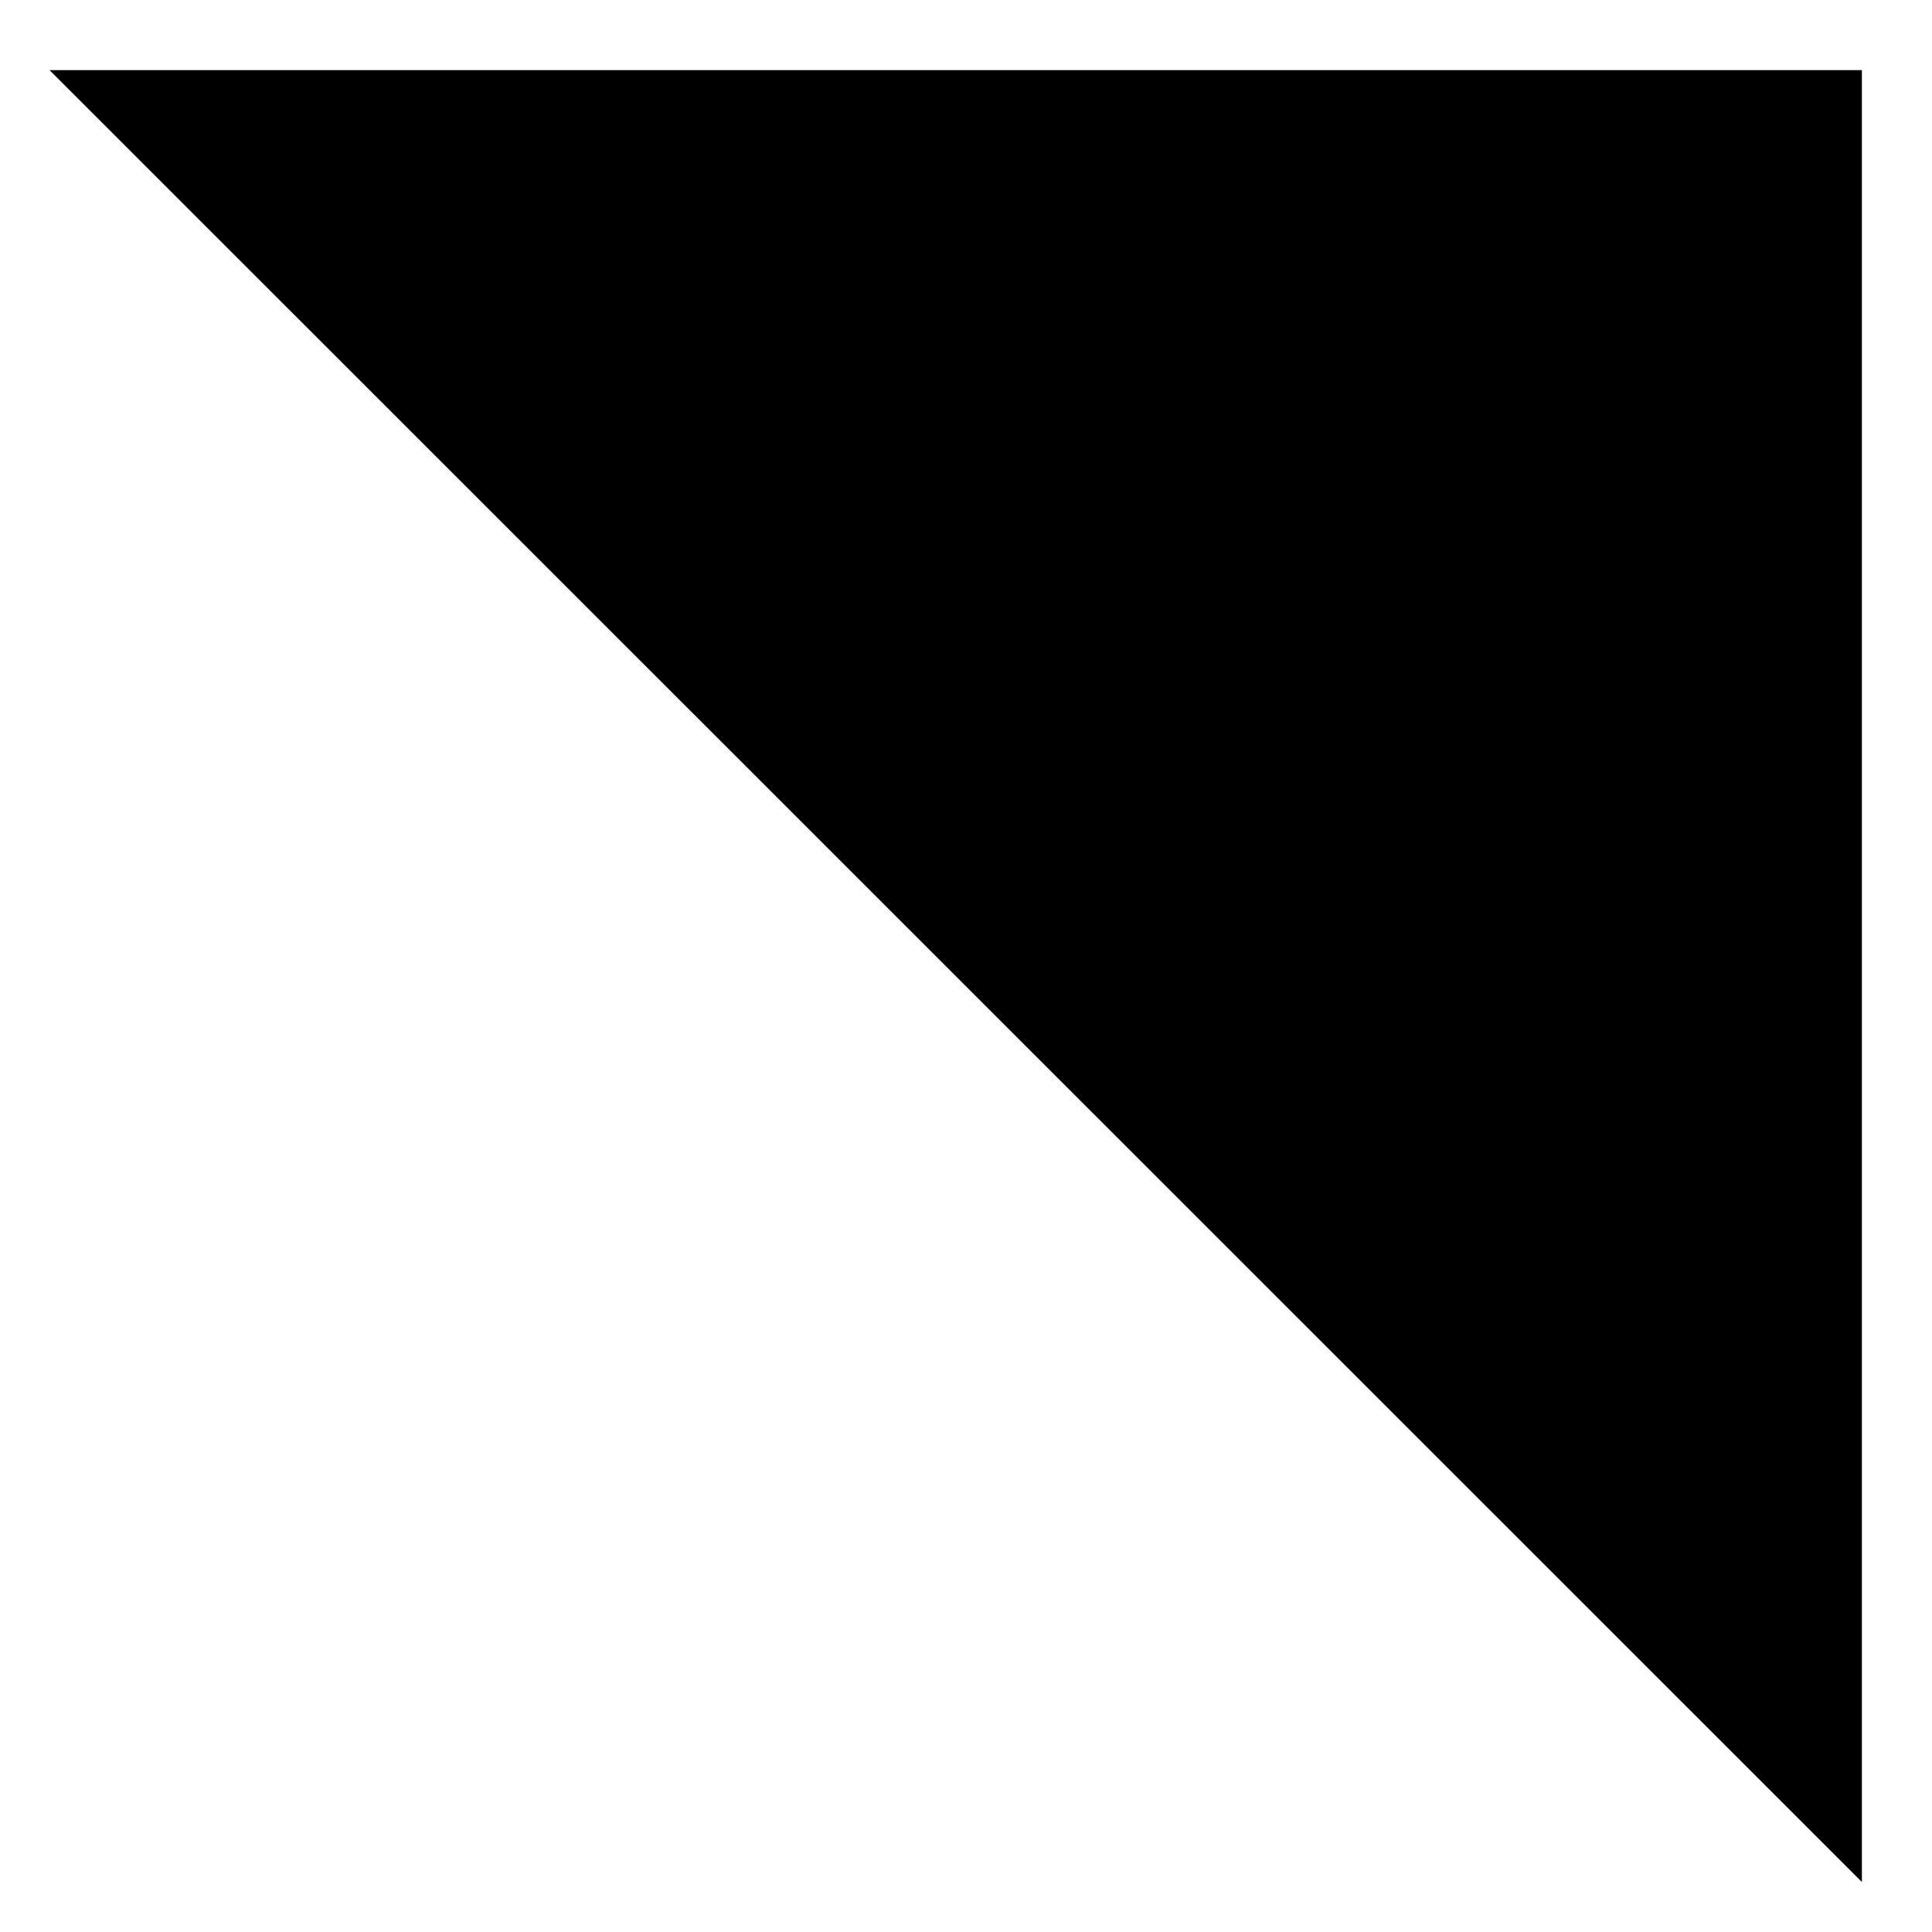
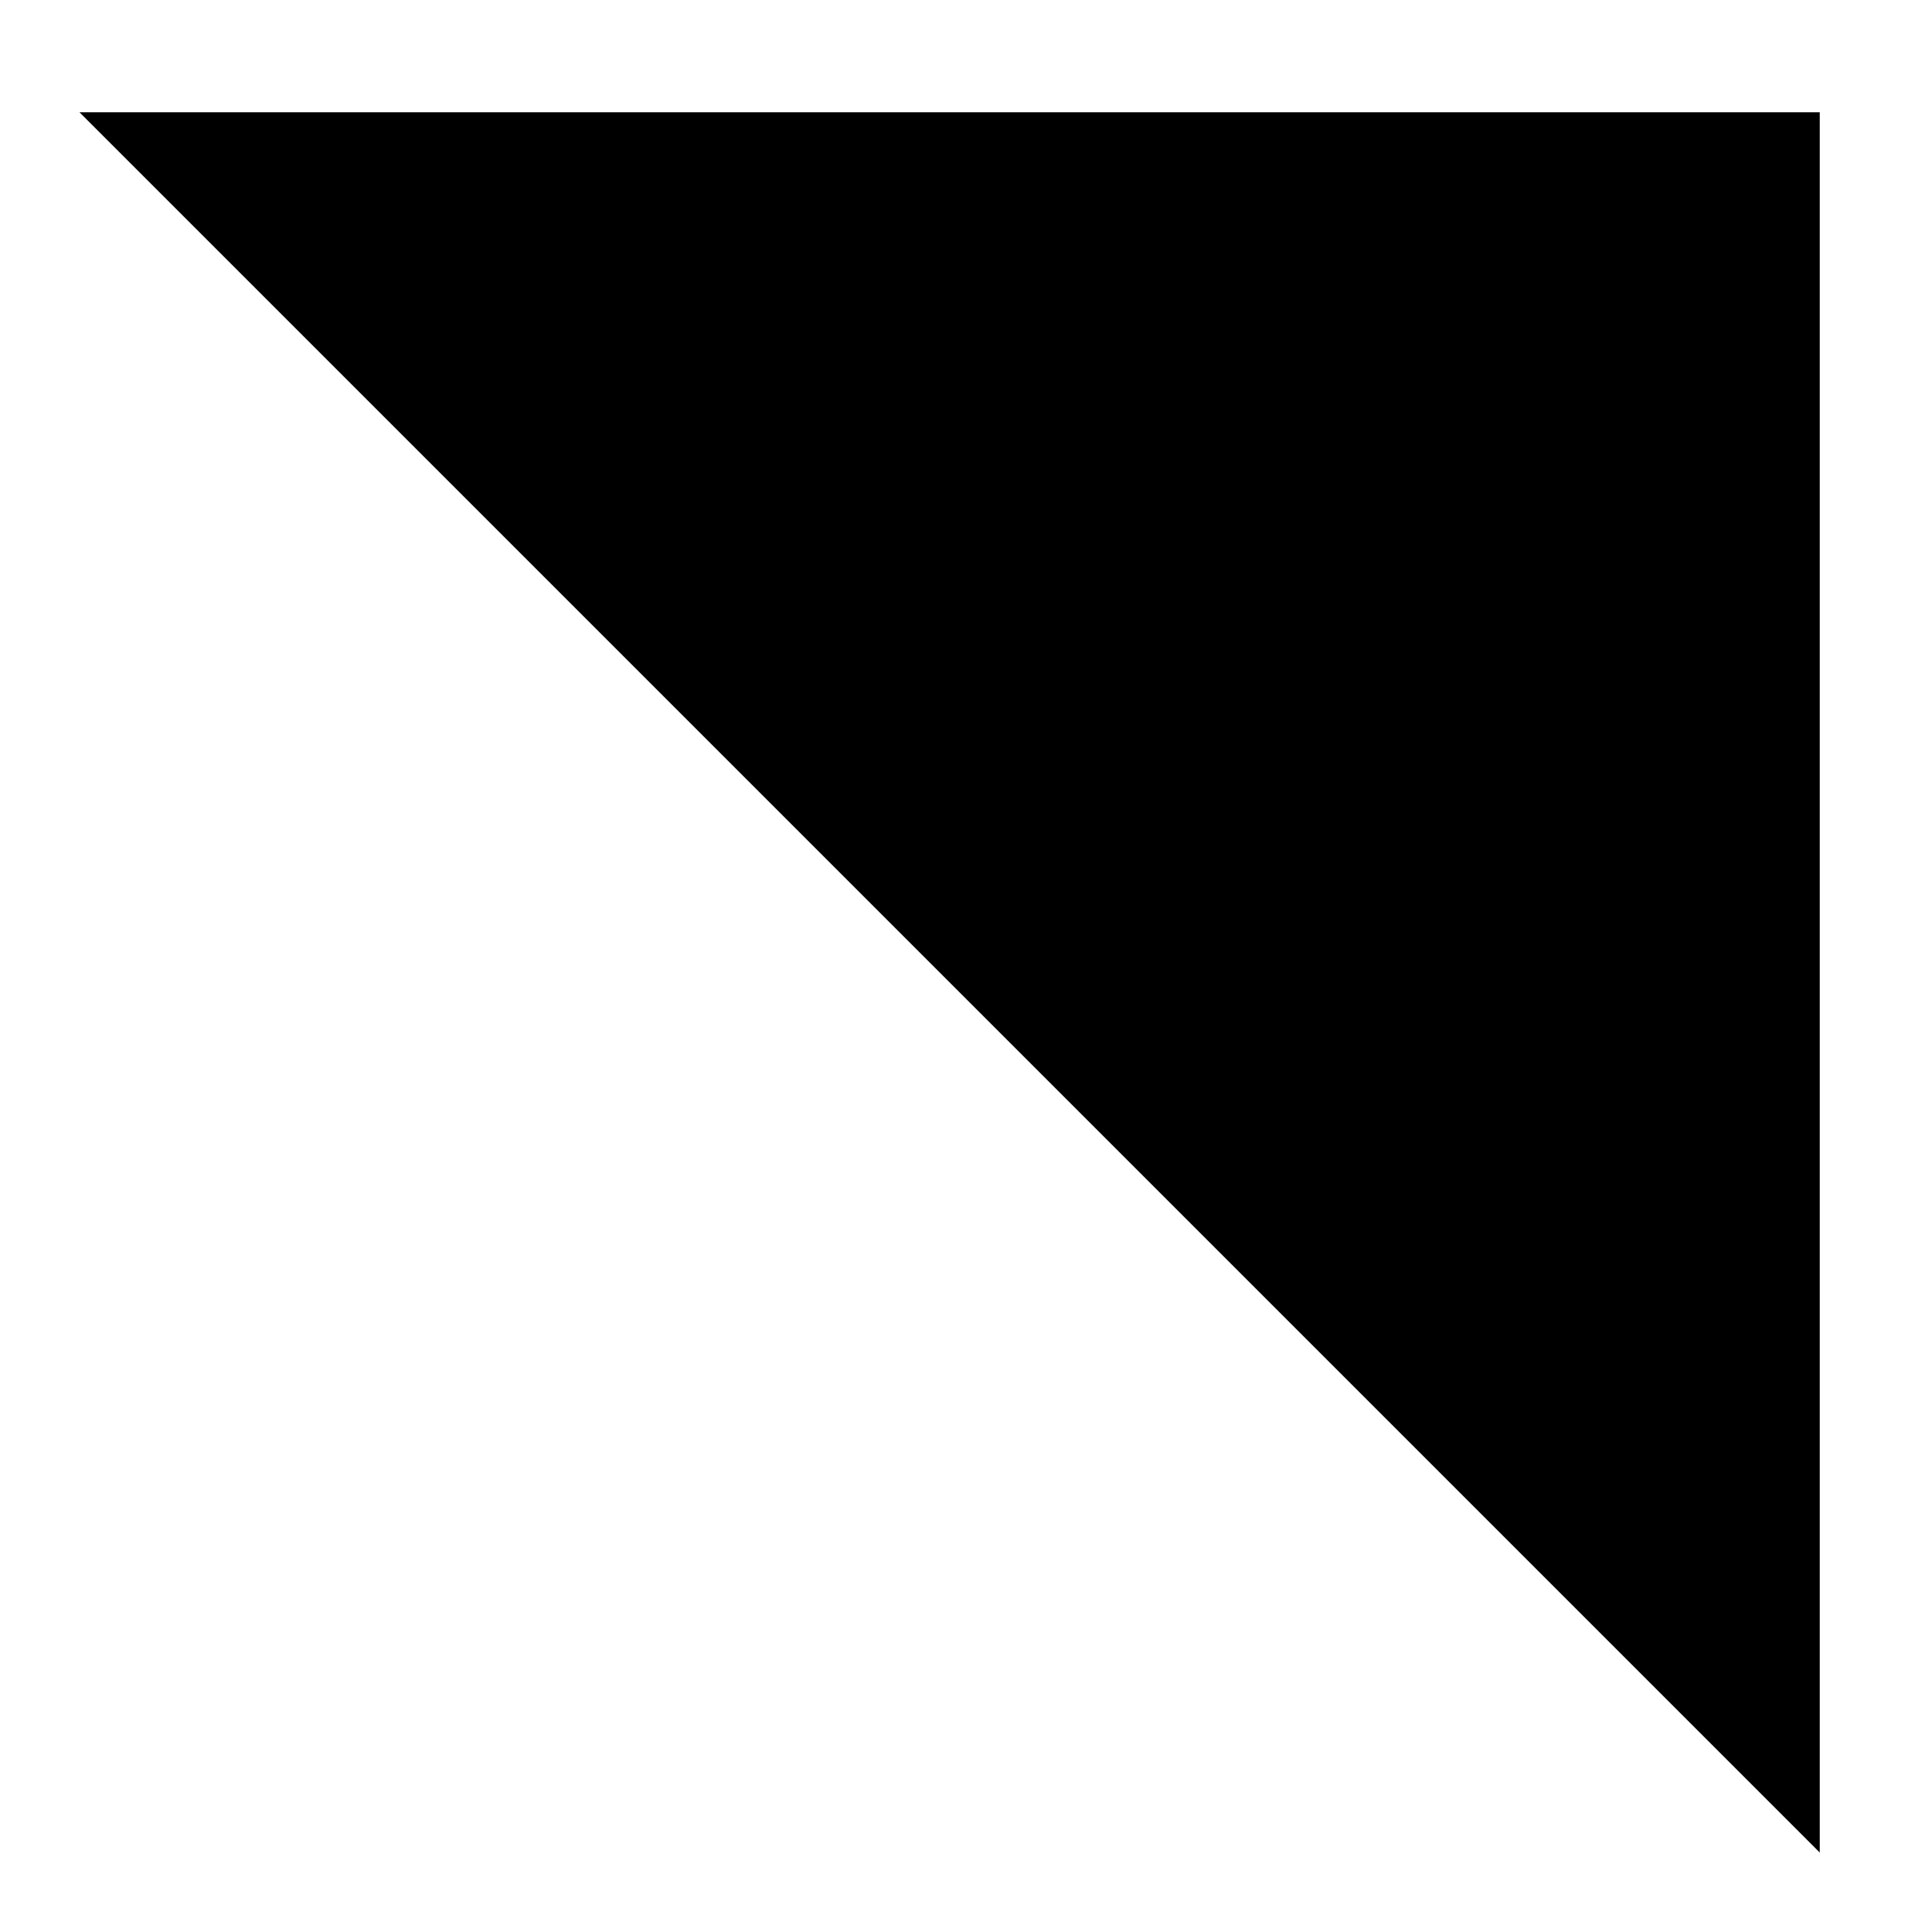
- <svg xmlns="http://www.w3.org/2000/svg" viewBox="0 0 41.33 41.33">
-   <polyline class="stroke" points="1.06 1.5 39.83 1.5 39.83 40.26" />
-   <line class="stroke" x1="1.06" y1="40.26" x2="39.83" y2="1.5" />
+ <svg xmlns="http://www.w3.org/2000/svg" viewBox="0 0 43.03 43.03">
+   <polyline class="stroke" points="1.77 2.5 40.53 2.5 40.53 41.26" />
+   <line class="stroke" x1="1.77" y1="41.26" x2="40.53" y2="2.5" />
</svg>
